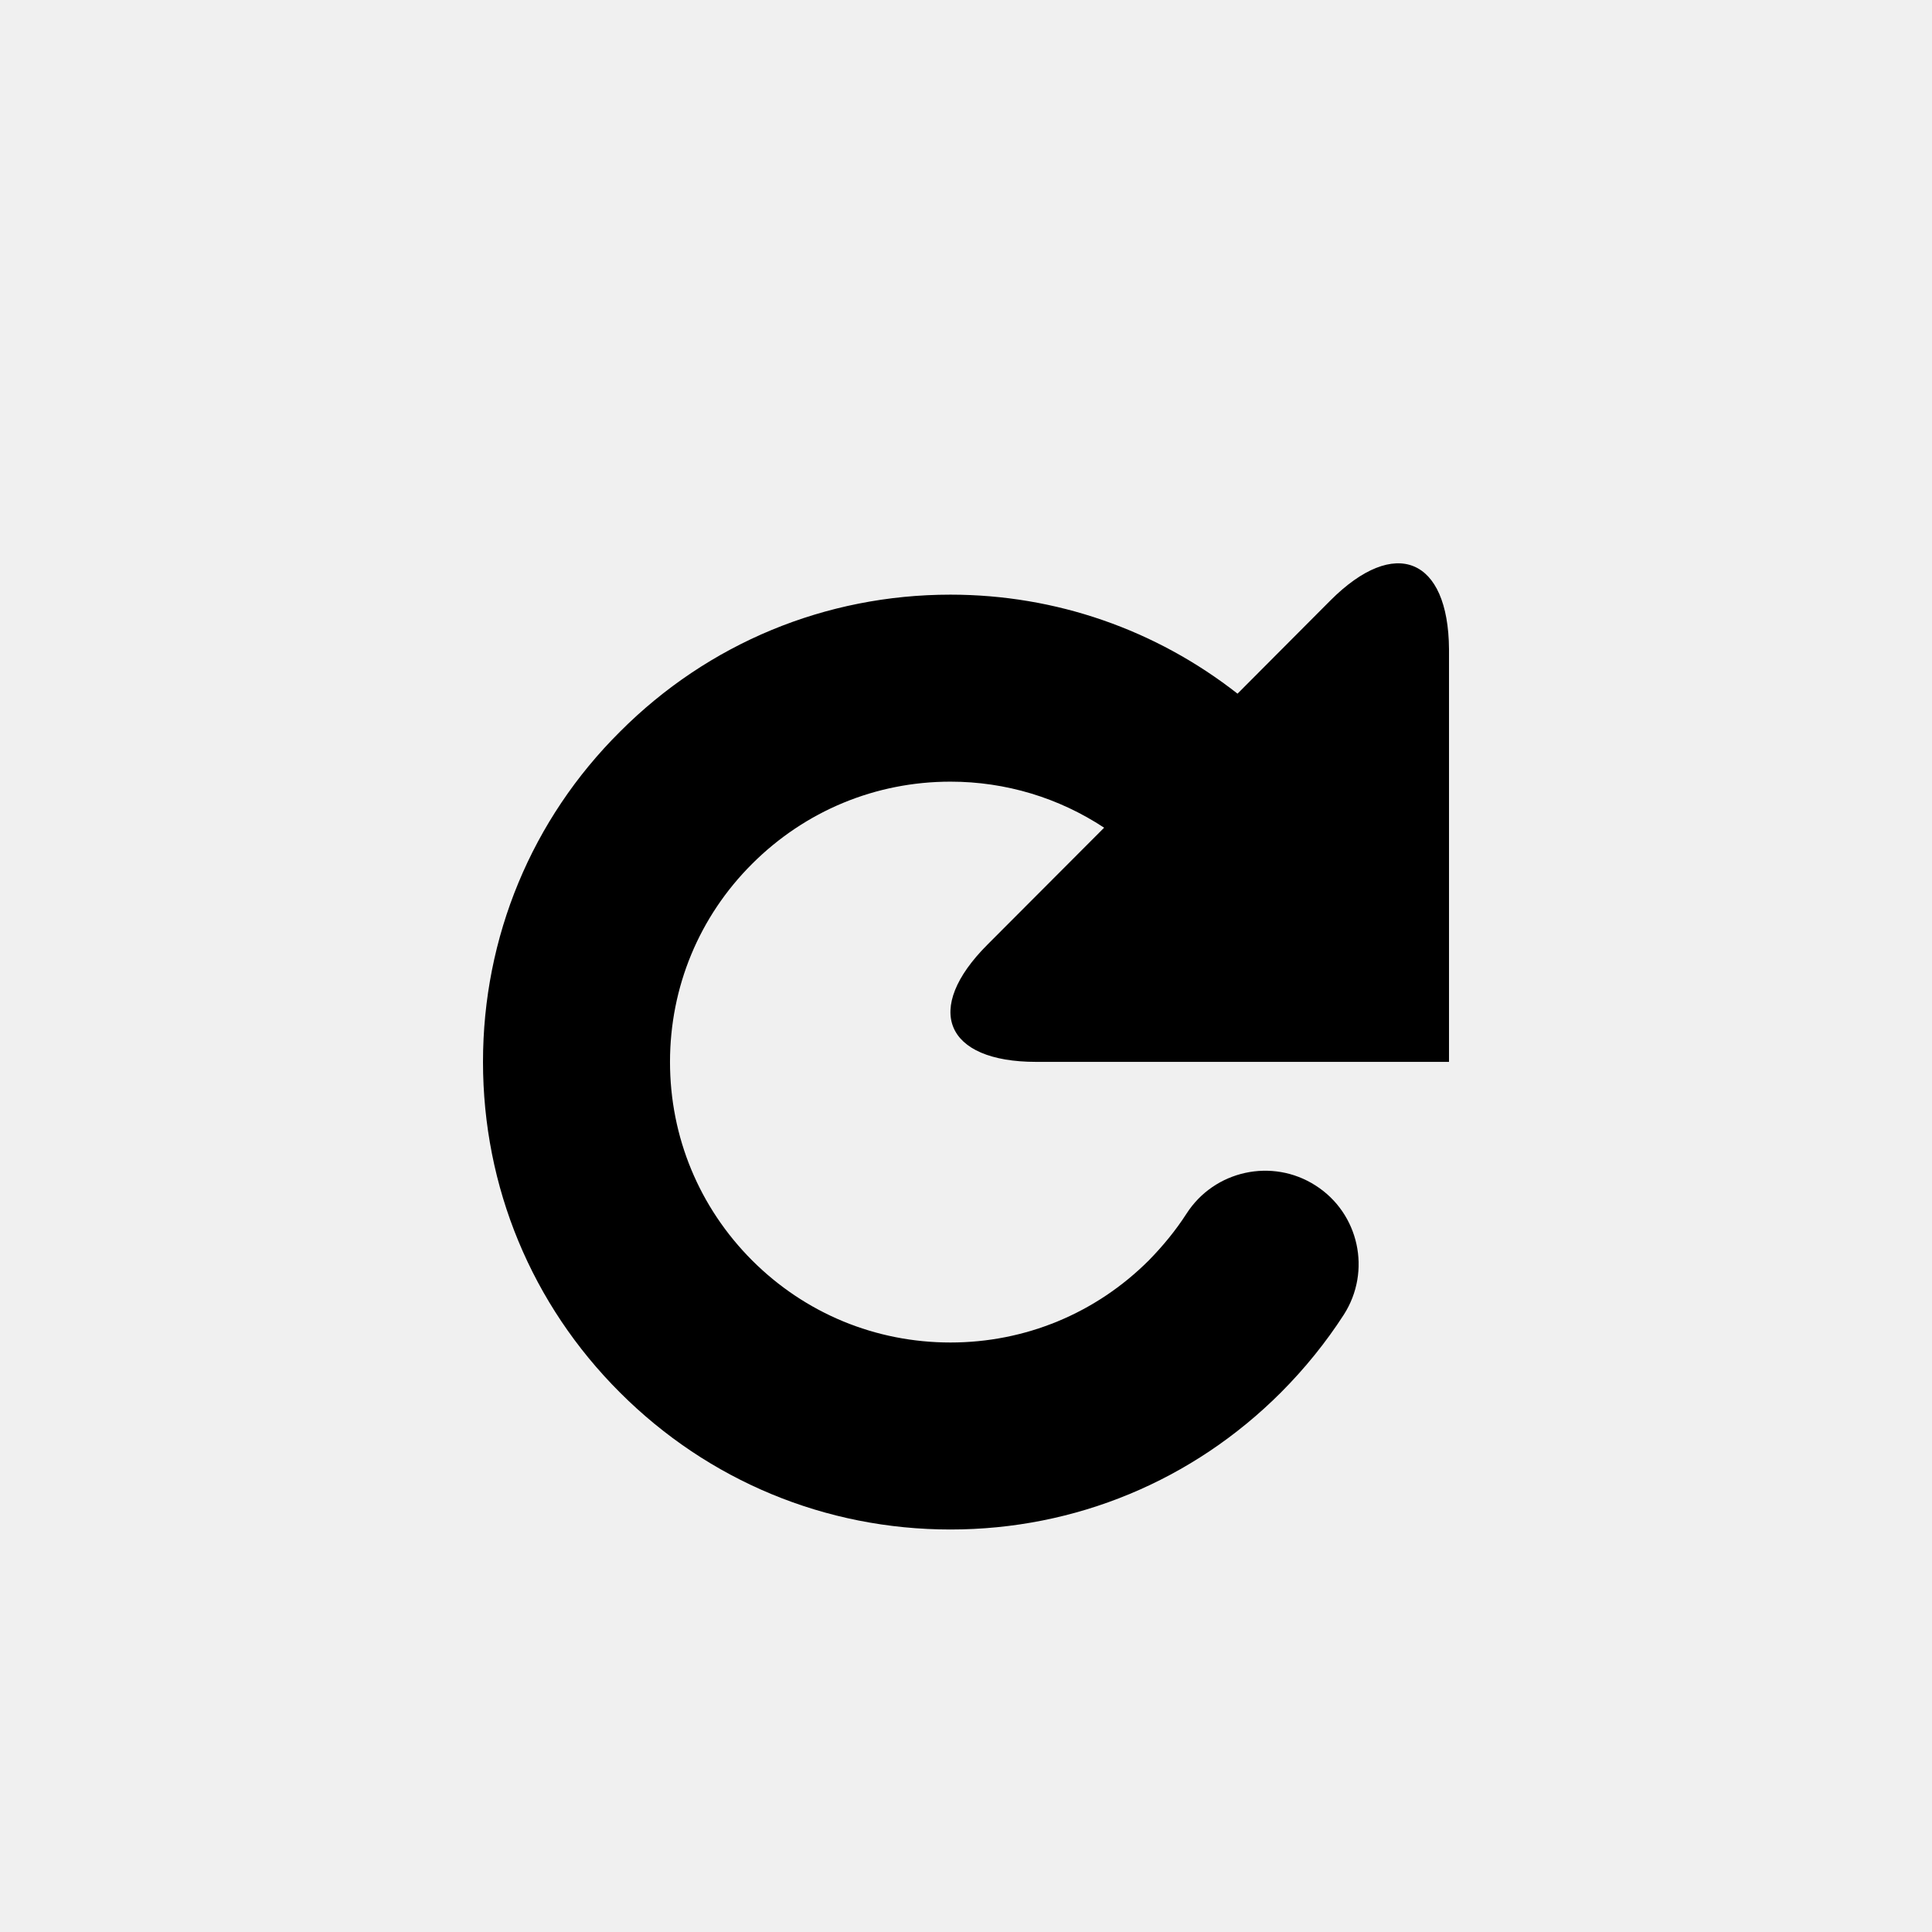
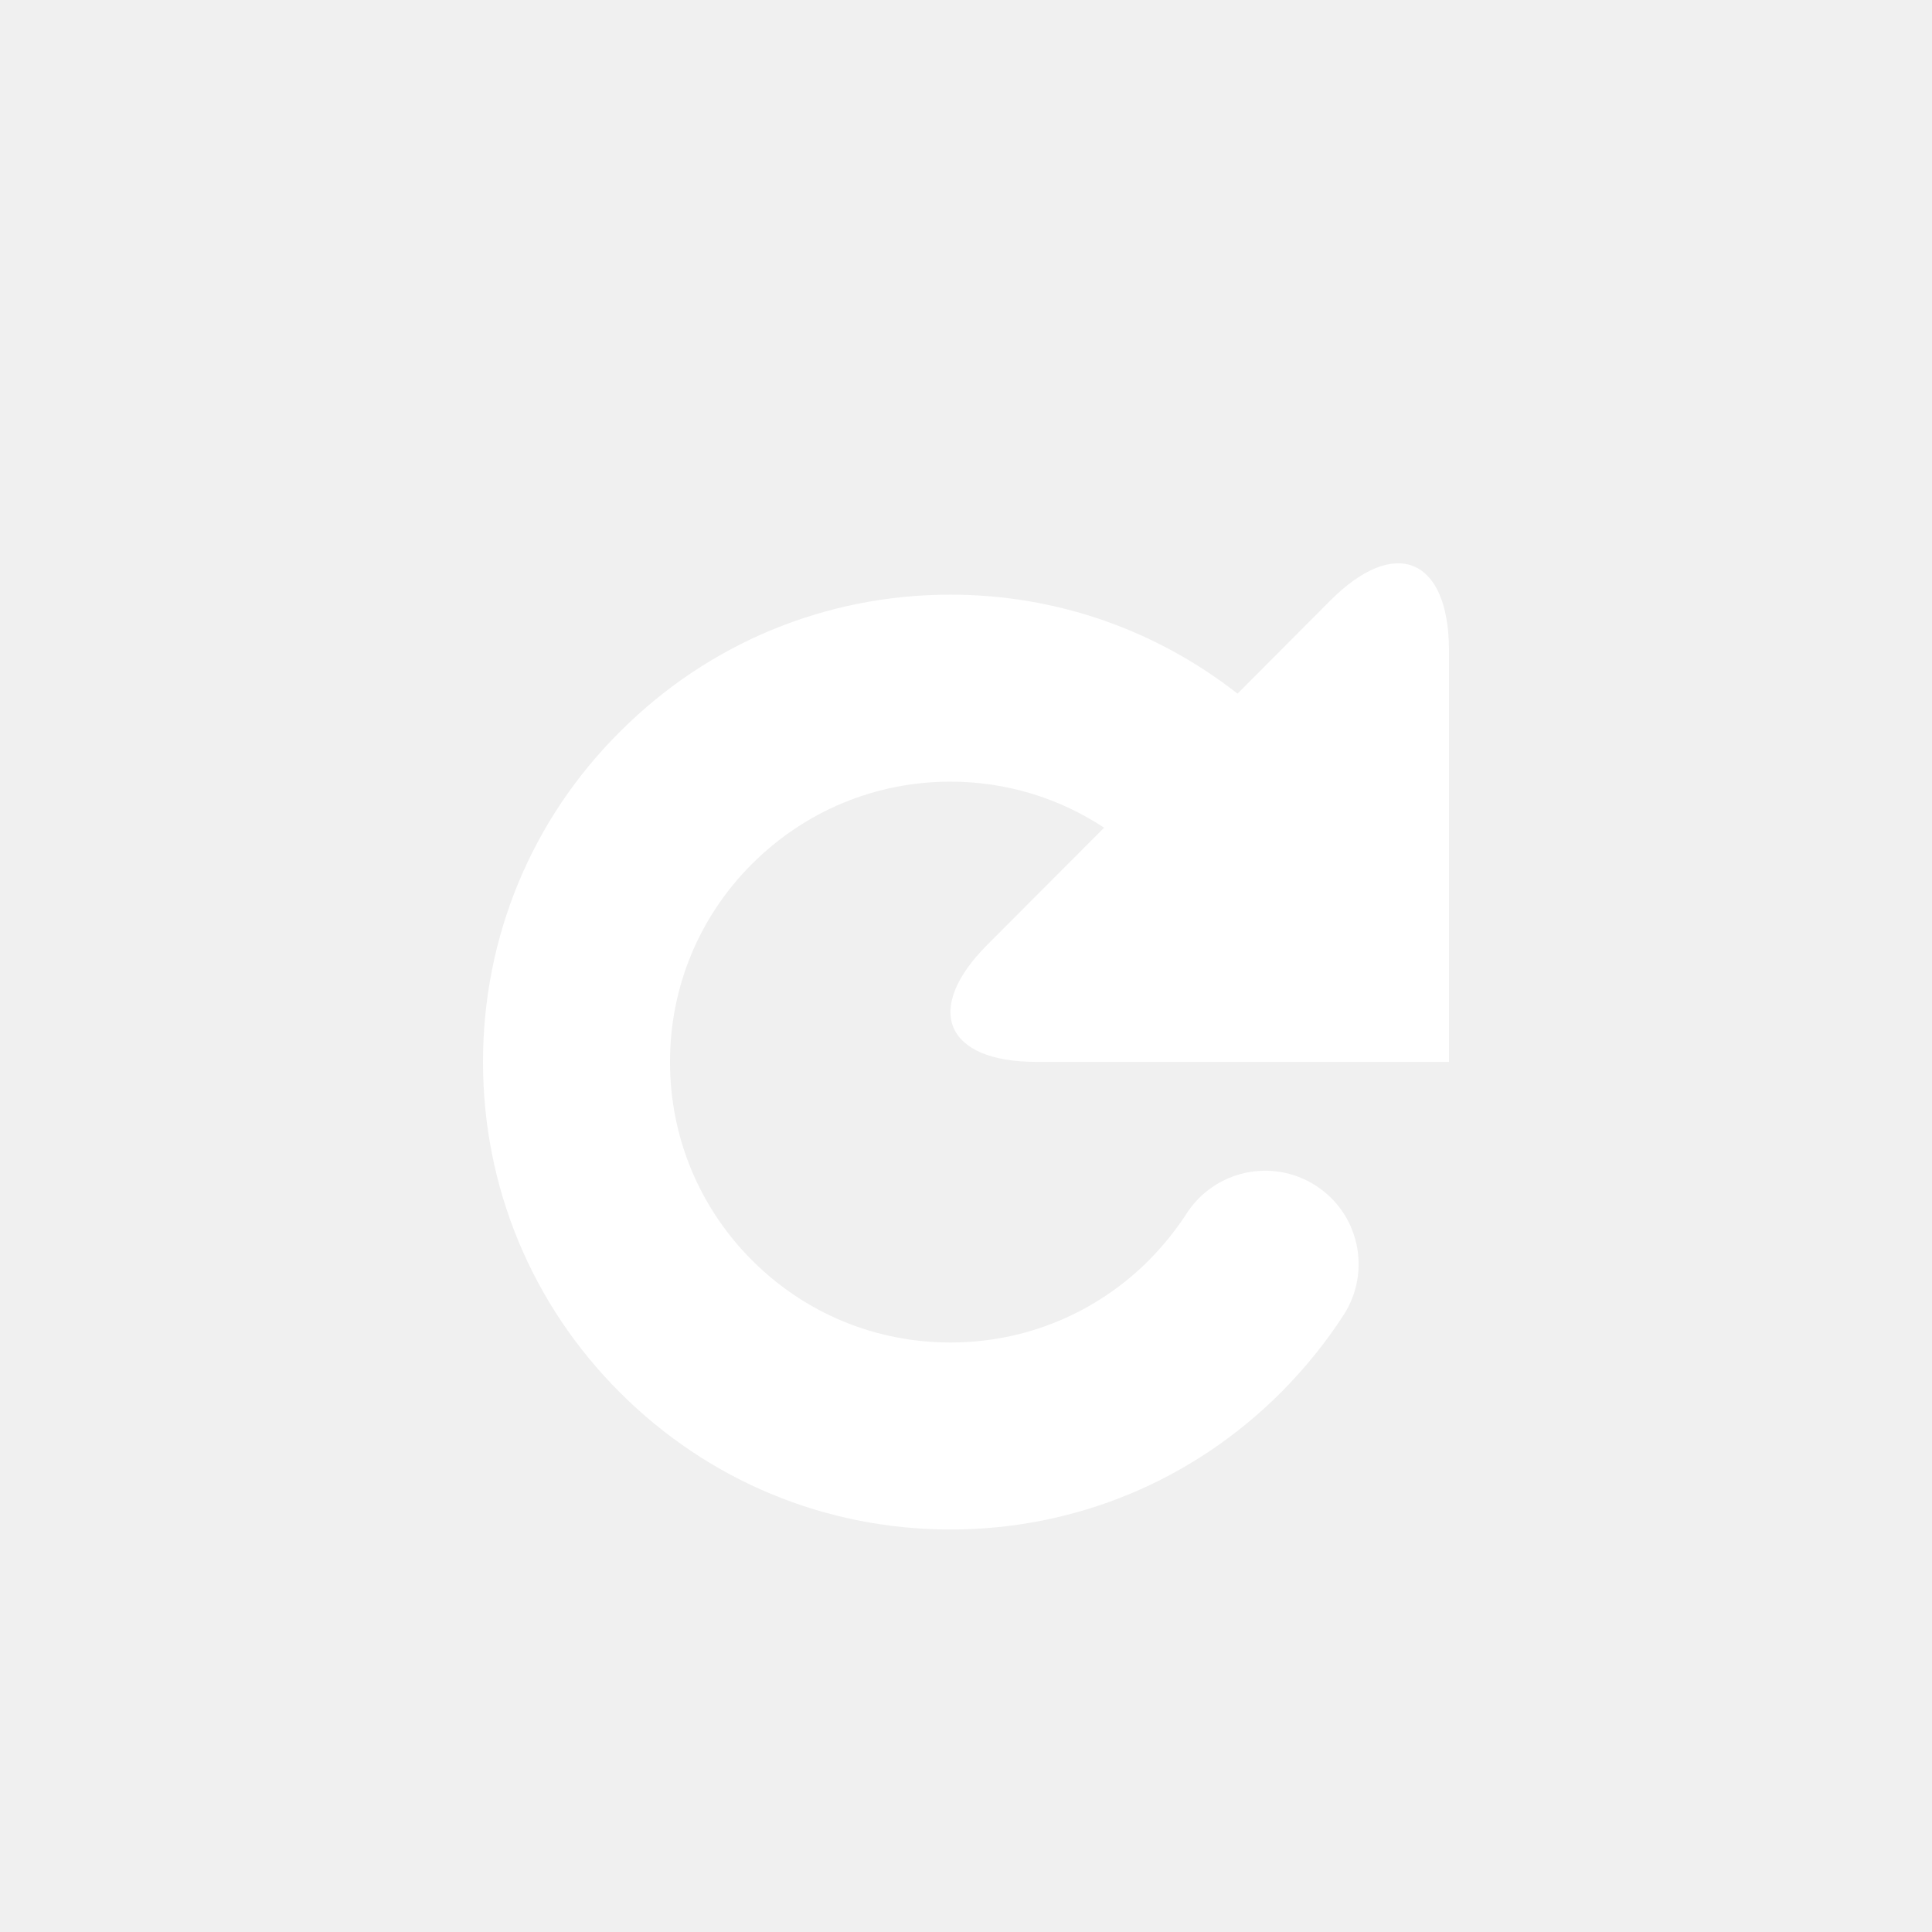
<svg xmlns="http://www.w3.org/2000/svg" baseProfile="tiny" height="24px" id="Layer_1" version="1.2" viewBox="0 0 24 24" width="24px" xml:space="preserve">
  <g>
-     <path d="M12.872,13.191H18V8.064c-0.008-1.135-0.671-1.408-1.473-0.605l-1.154,1.158c-1.015-0.795-2.257-1.23-3.566-1.23   c-1.55,0-3.009,0.604-4.104,1.701C6.604,10.18,6,11.641,6,13.191c0,1.553,0.604,3.012,1.701,4.107   C8.798,18.395,10.256,19,11.807,19c1.55,0,3.009-0.605,4.106-1.703c0.296-0.297,0.558-0.621,0.78-0.965   c0.347-0.541,0.19-1.26-0.35-1.605c-0.539-0.346-1.258-0.189-1.604,0.35c-0.133,0.207-0.292,0.4-0.468,0.58   c-0.659,0.658-1.534,1.02-2.464,1.02c-0.93,0-1.805-0.361-2.464-1.02c-0.657-0.658-1.02-1.533-1.02-2.465   c0-0.93,0.362-1.805,1.02-2.461c0.659-0.658,1.534-1.021,2.464-1.021c0.688,0,1.346,0.201,1.909,0.572l-1.448,1.451   C11.465,12.535,11.738,13.191,12.872,13.191z" />
+     <path fill="#fff" d="M12.872,13.191H18V8.064c-0.008-1.135-0.671-1.408-1.473-0.605l-1.154,1.158c-1.015-0.795-2.257-1.23-3.566-1.23   c-1.55,0-3.009,0.604-4.104,1.701C6.604,10.18,6,11.641,6,13.191c0,1.553,0.604,3.012,1.701,4.107   C8.798,18.395,10.256,19,11.807,19c1.55,0,3.009-0.605,4.106-1.703c0.296-0.297,0.558-0.621,0.78-0.965   c0.347-0.541,0.19-1.26-0.35-1.605c-0.539-0.346-1.258-0.189-1.604,0.35c-0.133,0.207-0.292,0.4-0.468,0.58   c-0.659,0.658-1.534,1.02-2.464,1.02c-0.93,0-1.805-0.361-2.464-1.02c-0.657-0.658-1.02-1.533-1.02-2.465   c0-0.93,0.362-1.805,1.02-2.461c0.659-0.658,1.534-1.021,2.464-1.021c0.688,0,1.346,0.201,1.909,0.572l-1.448,1.451   C11.465,12.535,11.738,13.191,12.872,13.191z" />
  </g>
</svg>
